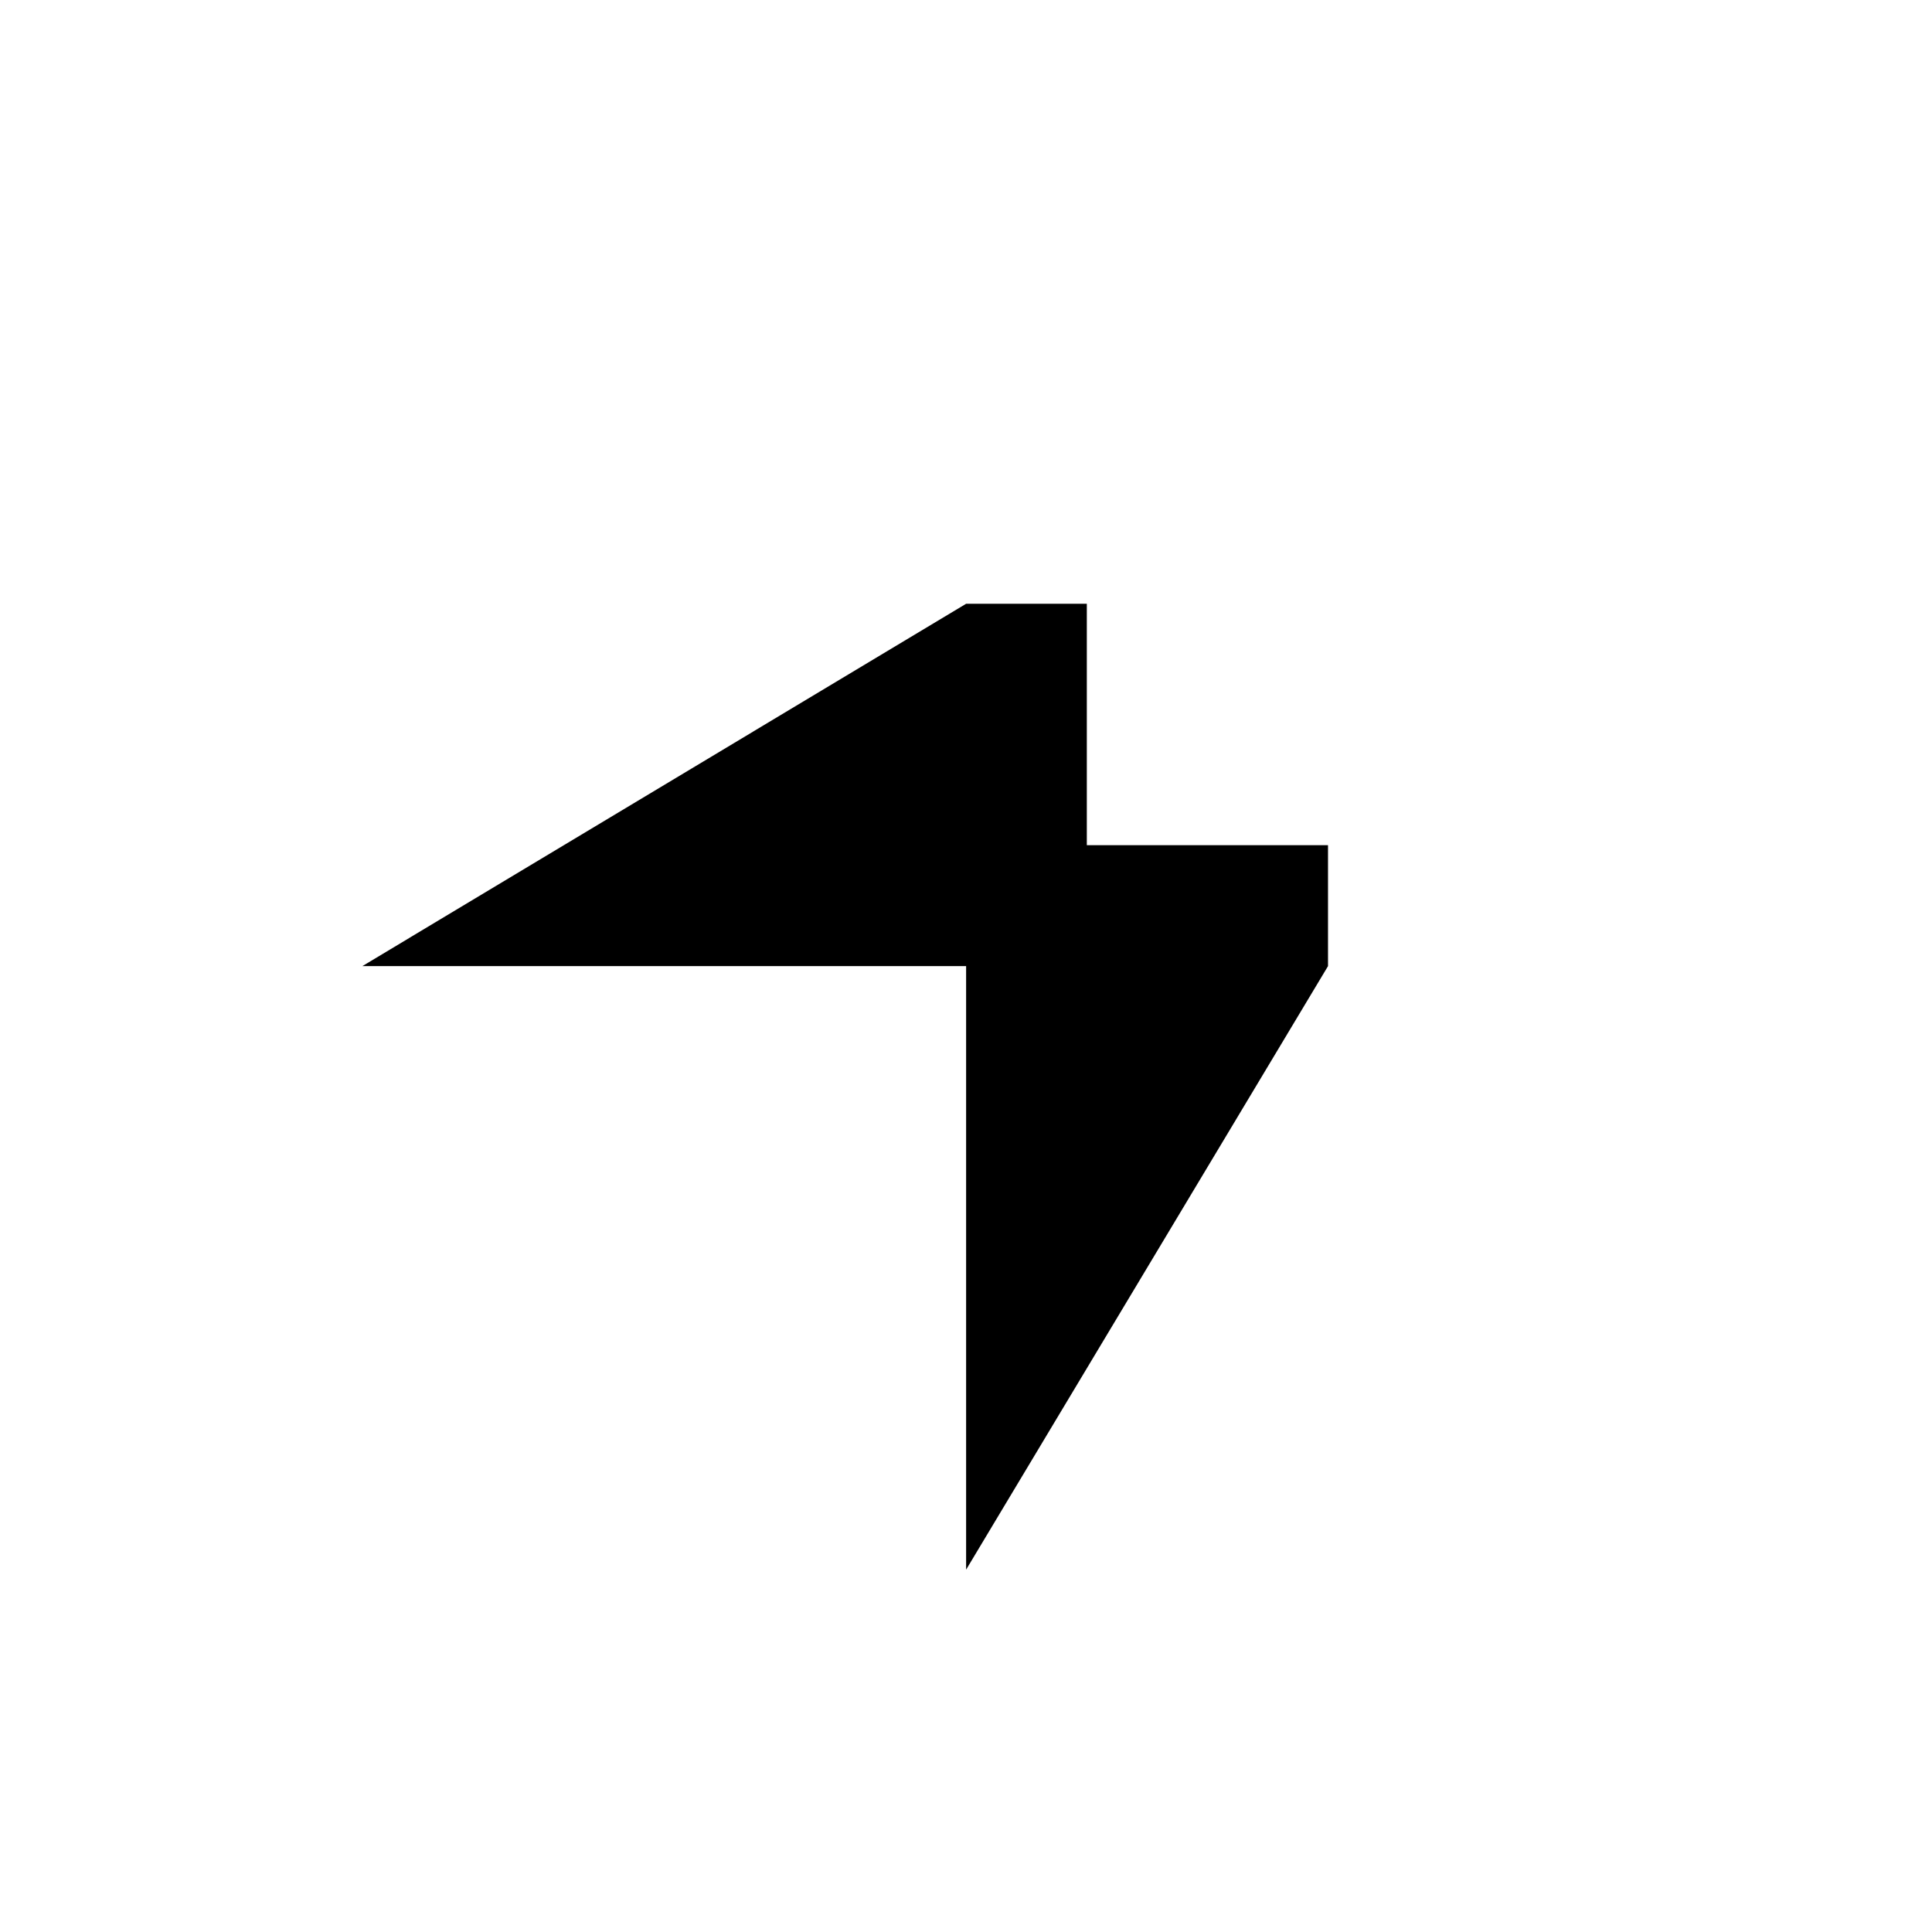
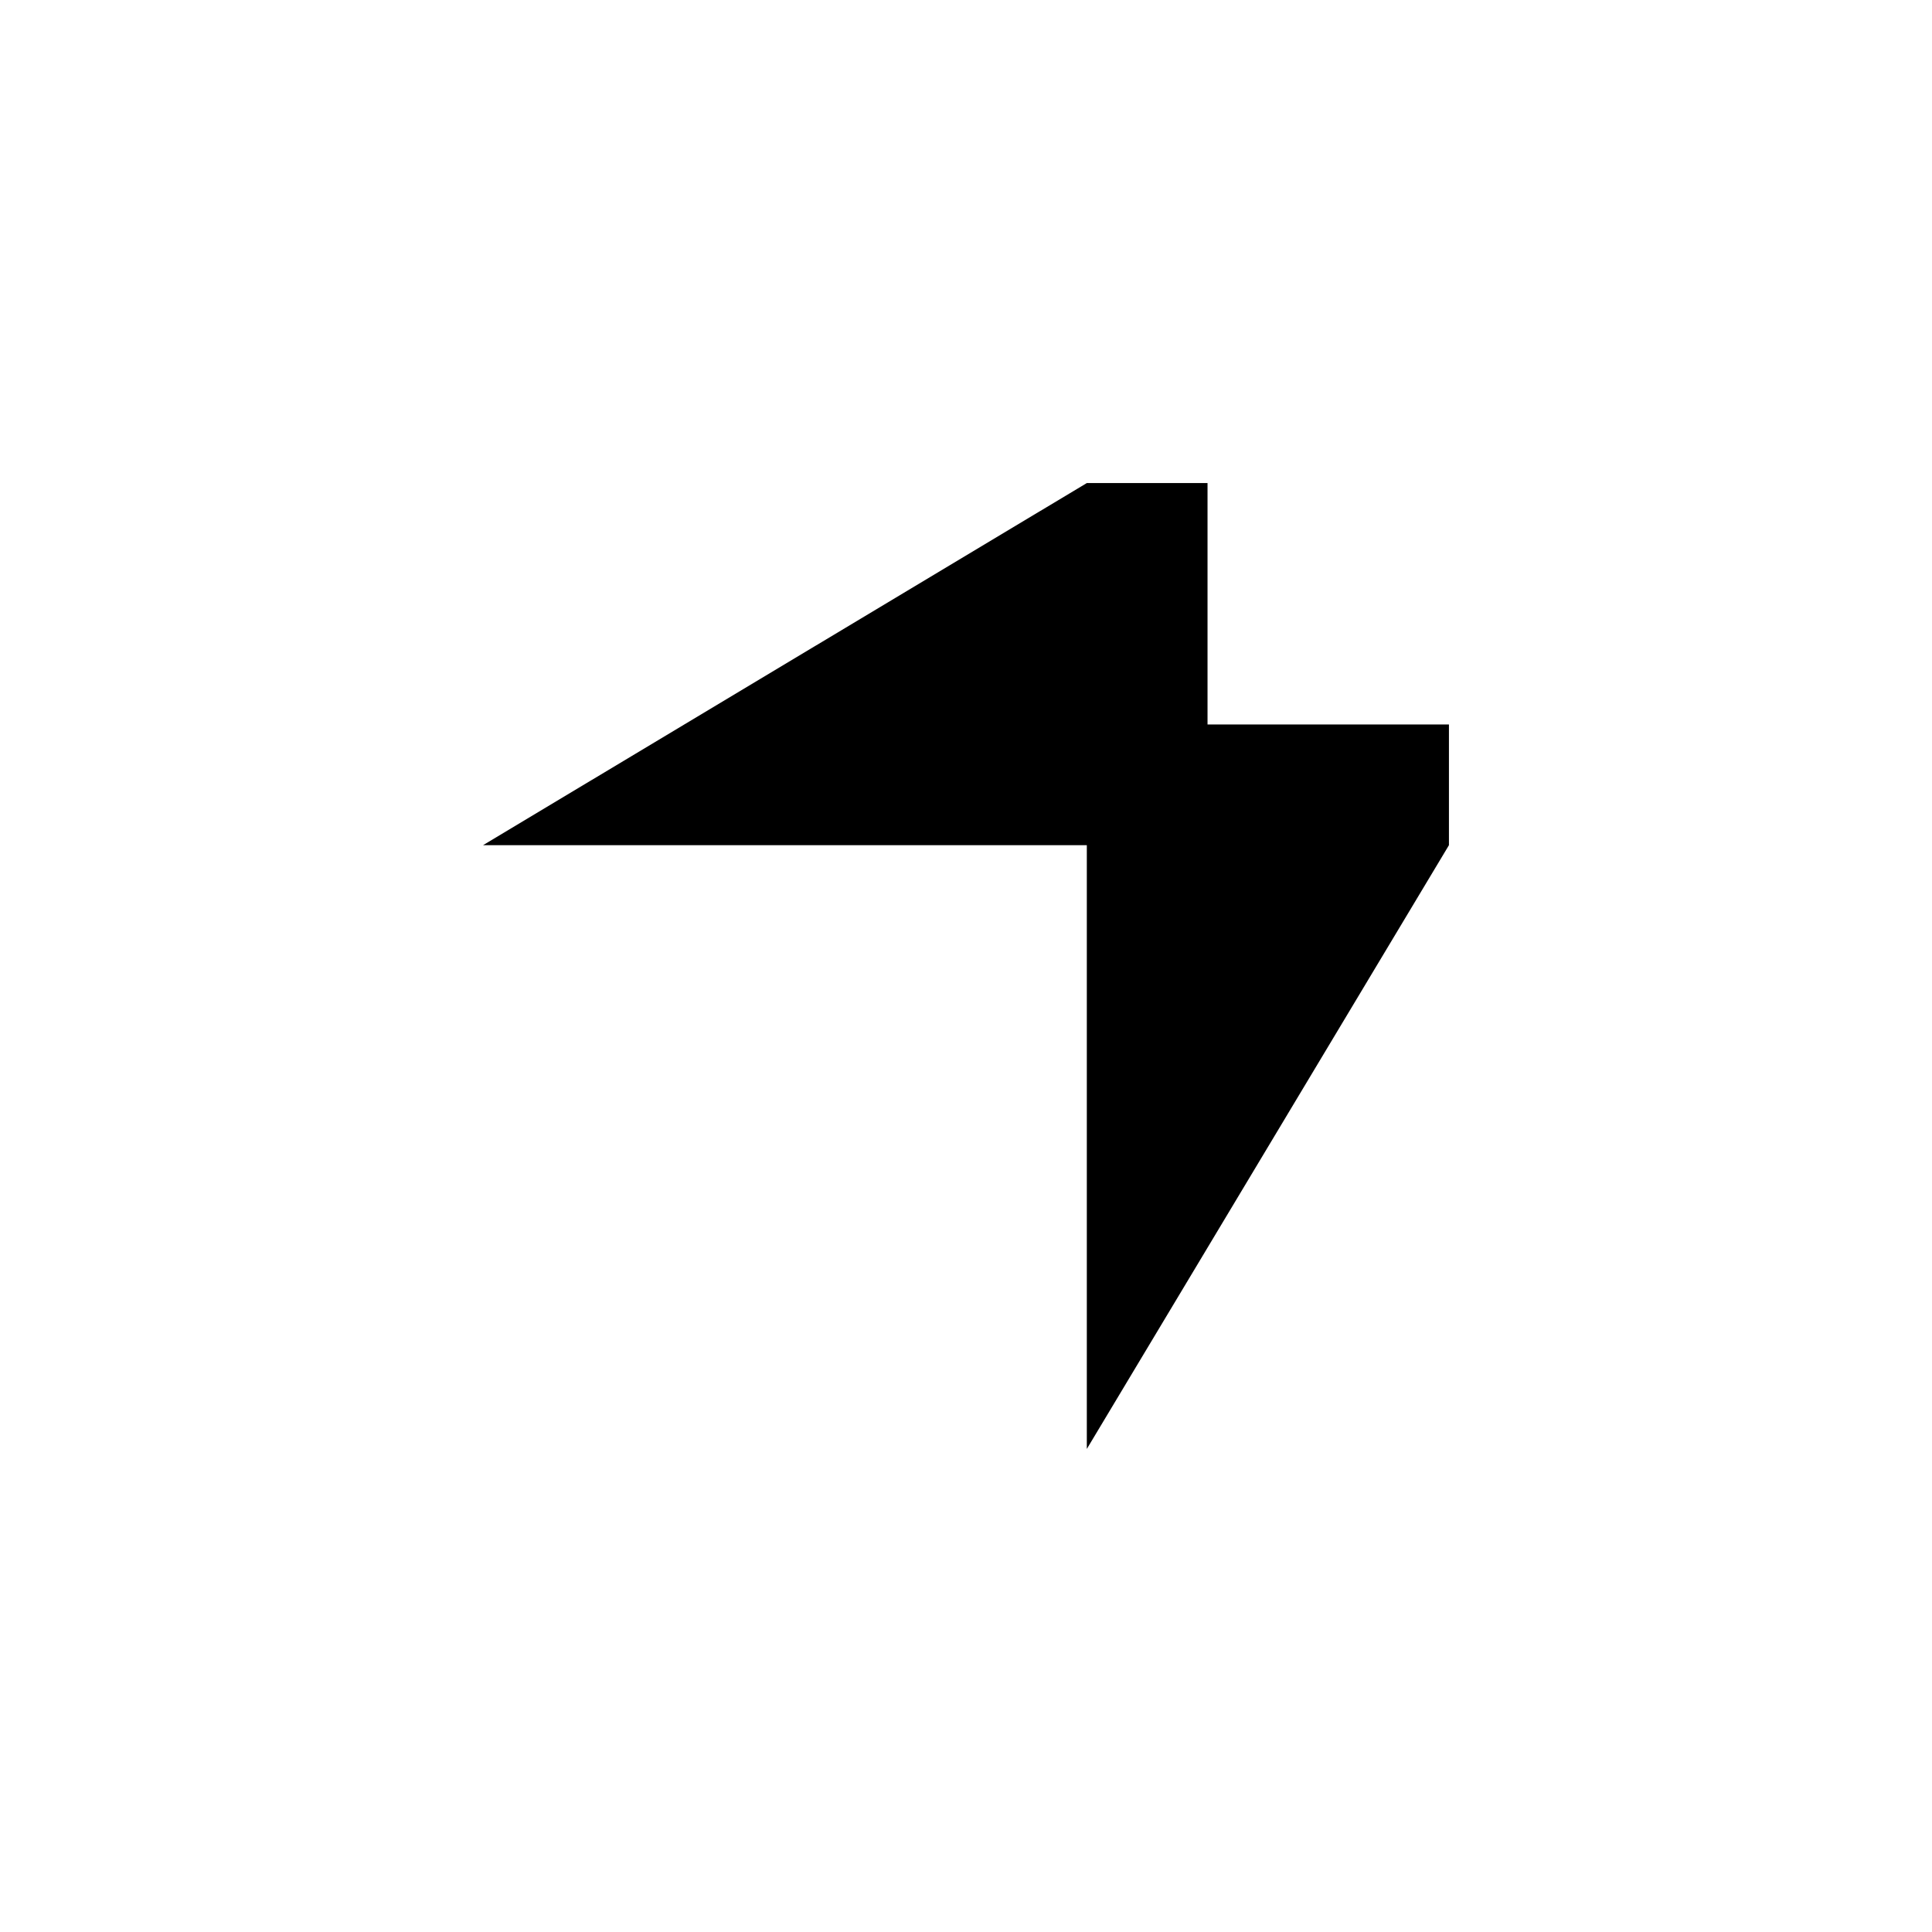
<svg xmlns="http://www.w3.org/2000/svg" width="32" height="32" viewBox="0 0 8.467 8.467">
-   <path style="fill:#000;stroke:none;stroke-width:.265px;stroke-linecap:butt;stroke-linejoin:miter;stroke-opacity:1" d="M4.234 2.646 1.588 4.234h2.646v2.645L5.82 4.234v-.53H4.763V2.646h-.53z" />
+   <path style="fill:#000;stroke:none;stroke-width:.265px;stroke-linecap:butt;stroke-linejoin:miter;stroke-opacity:1" d="M4.763 2.117 2.117 3.704h2.646V6.35L6.35 3.704v-.529H5.292V2.117Z" />
</svg>
